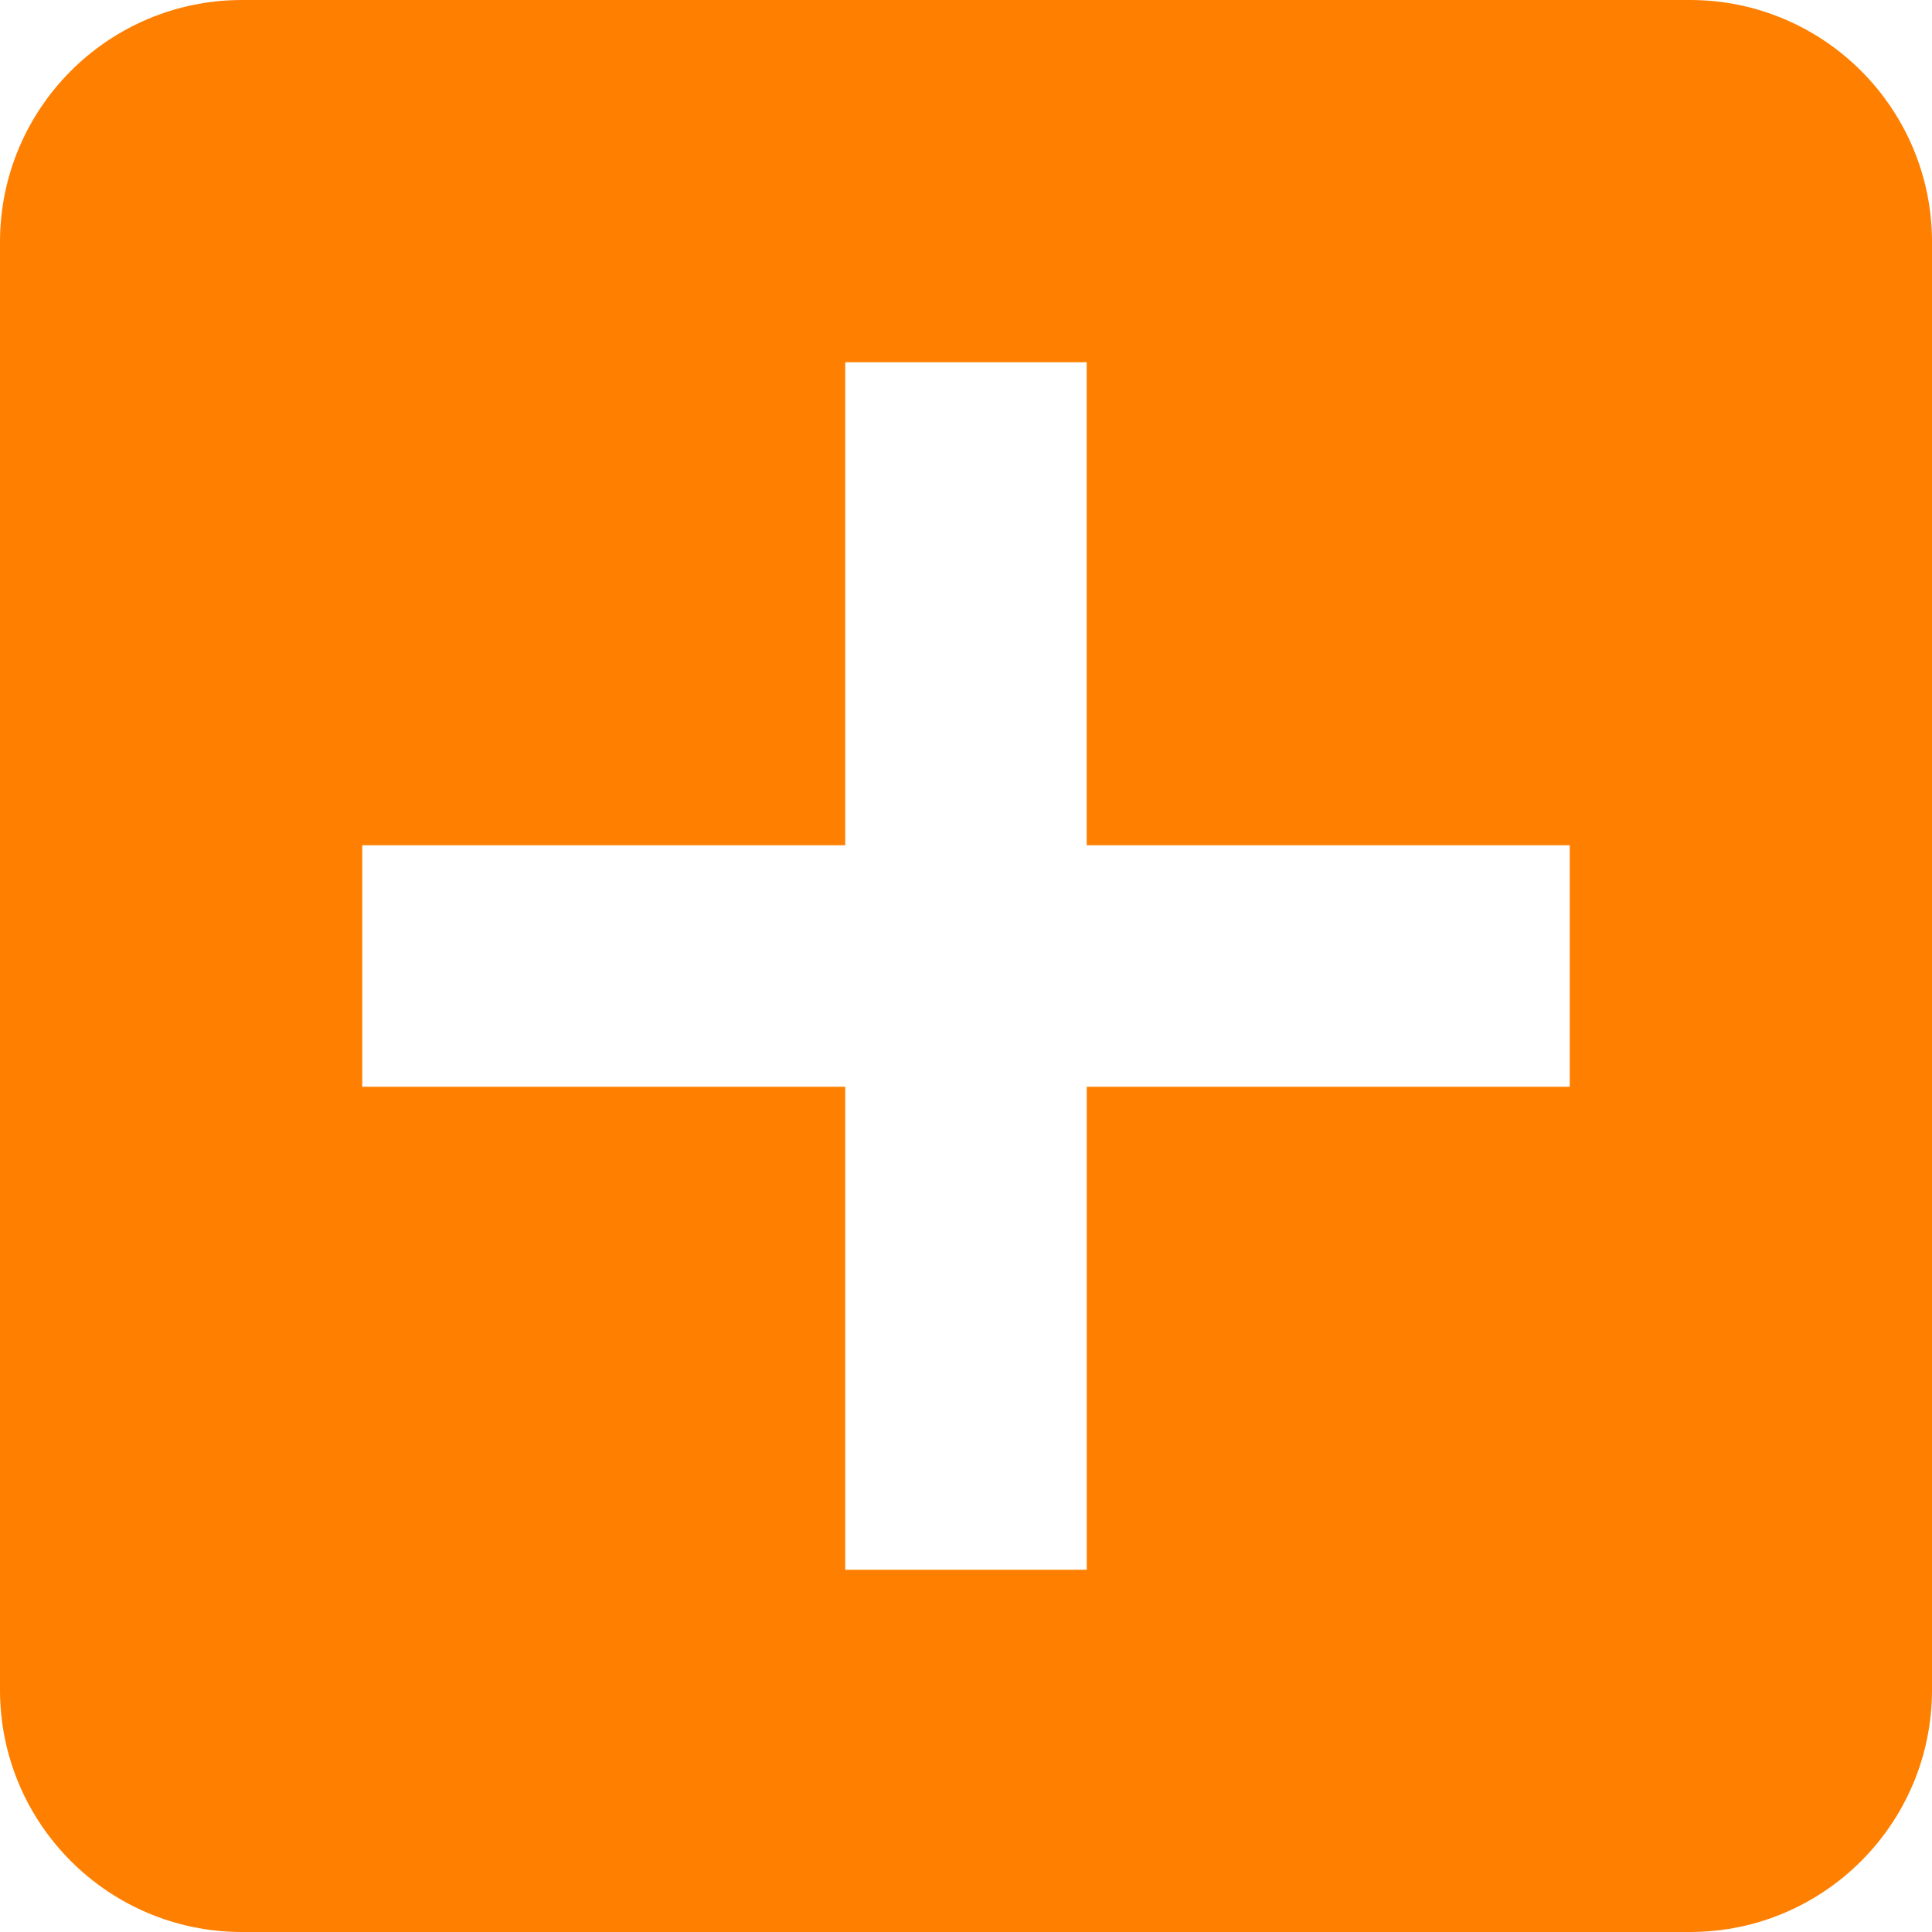
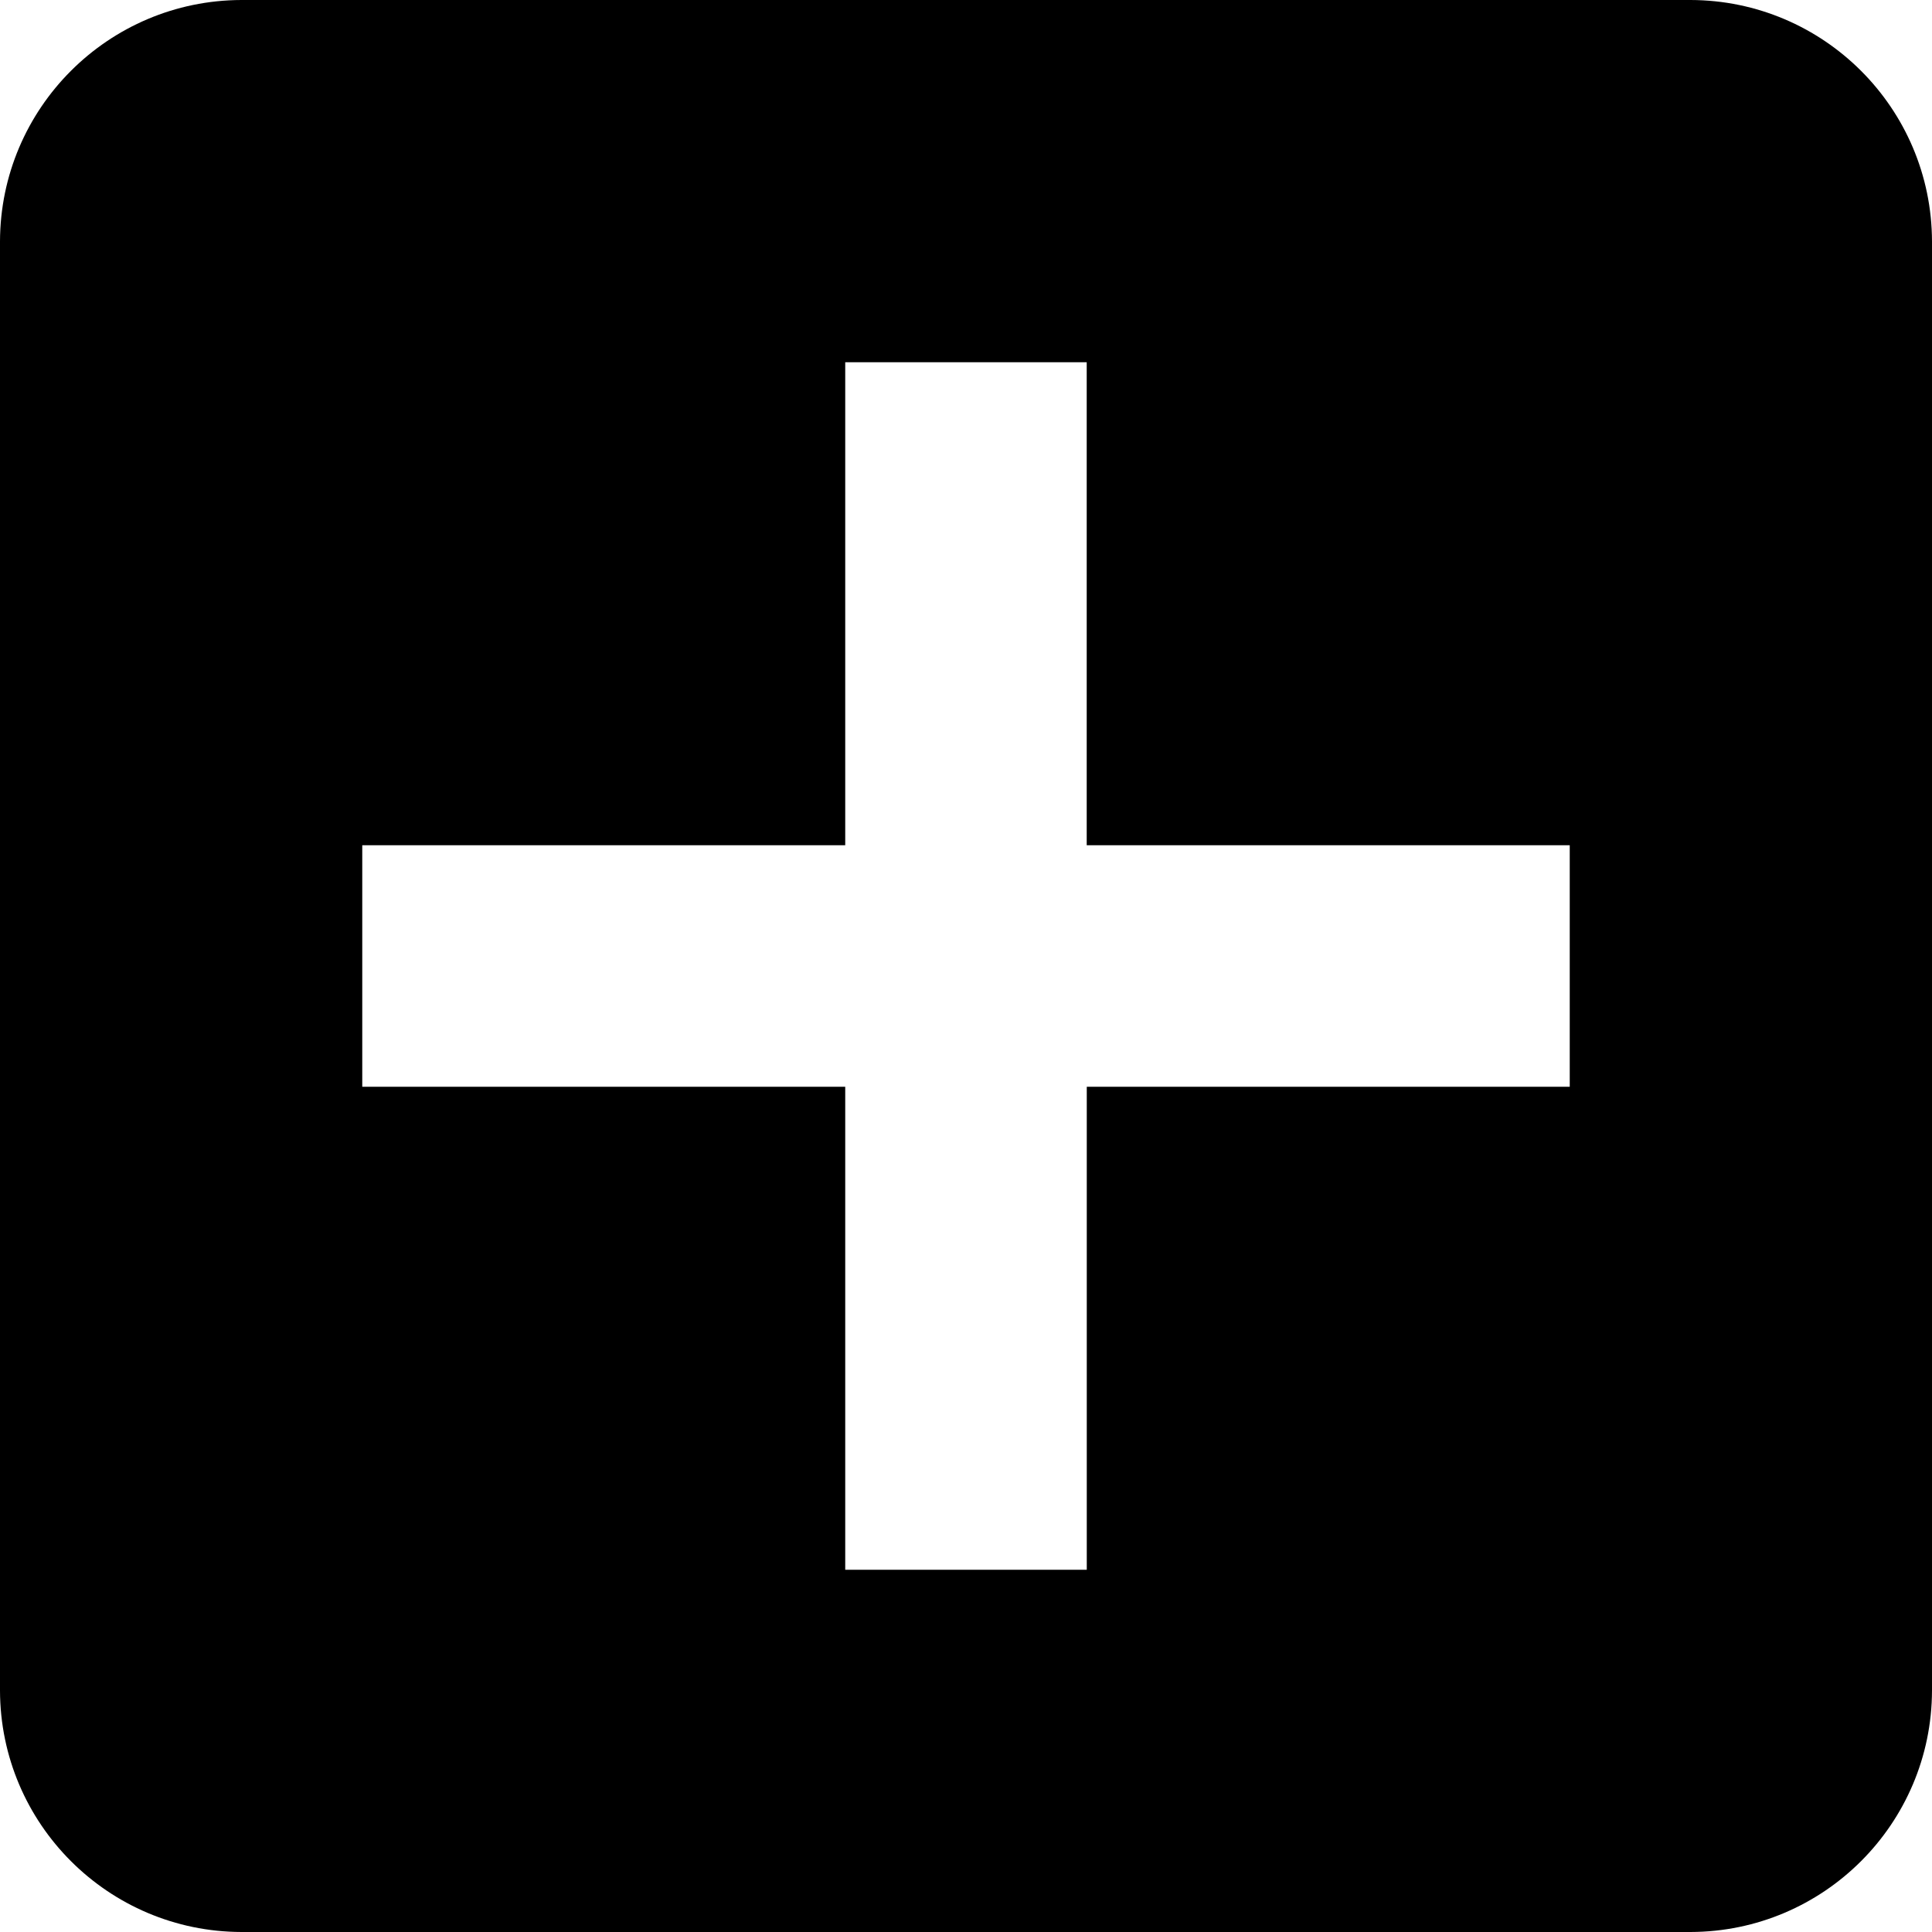
- <svg xmlns="http://www.w3.org/2000/svg" width="31.13" height="31.13" viewBox="0 0 31.13 31.13">
+ <svg xmlns="http://www.w3.org/2000/svg" width="24" height="24" viewBox="0 0 31.13 31.13">
  <g id="Menu_button_compose_blue" transform="translate(-75.347 -38.986)">
-     <path id="ic_add_to_photos_24px" d="M34.586,2H11.238A3.9,3.9,0,0,0,7.347,5.891V29.239a3.9,3.9,0,0,0,3.891,3.891H34.586a3.9,3.9,0,0,0,3.891-3.891V5.891A3.9,3.9,0,0,0,34.586,2ZM32.64,19.511H24.858v7.782H20.966V19.511H13.184V15.619h7.782V7.837h3.891v7.782H32.64Z" transform="translate(68 36.986)" fill="#ff7f00" />
+     <path id="ic_add_to_photos_24px" d="M34.586,2H11.238A3.9,3.9,0,0,0,7.347,5.891V29.239a3.9,3.9,0,0,0,3.891,3.891H34.586a3.9,3.9,0,0,0,3.891-3.891V5.891A3.9,3.9,0,0,0,34.586,2ZM32.64,19.511H24.858v7.782H20.966V19.511H13.184V15.619h7.782V7.837h3.891v7.782H32.64Z" transform="translate(68 36.986)" fill="#000" />
  </g>
</svg>
